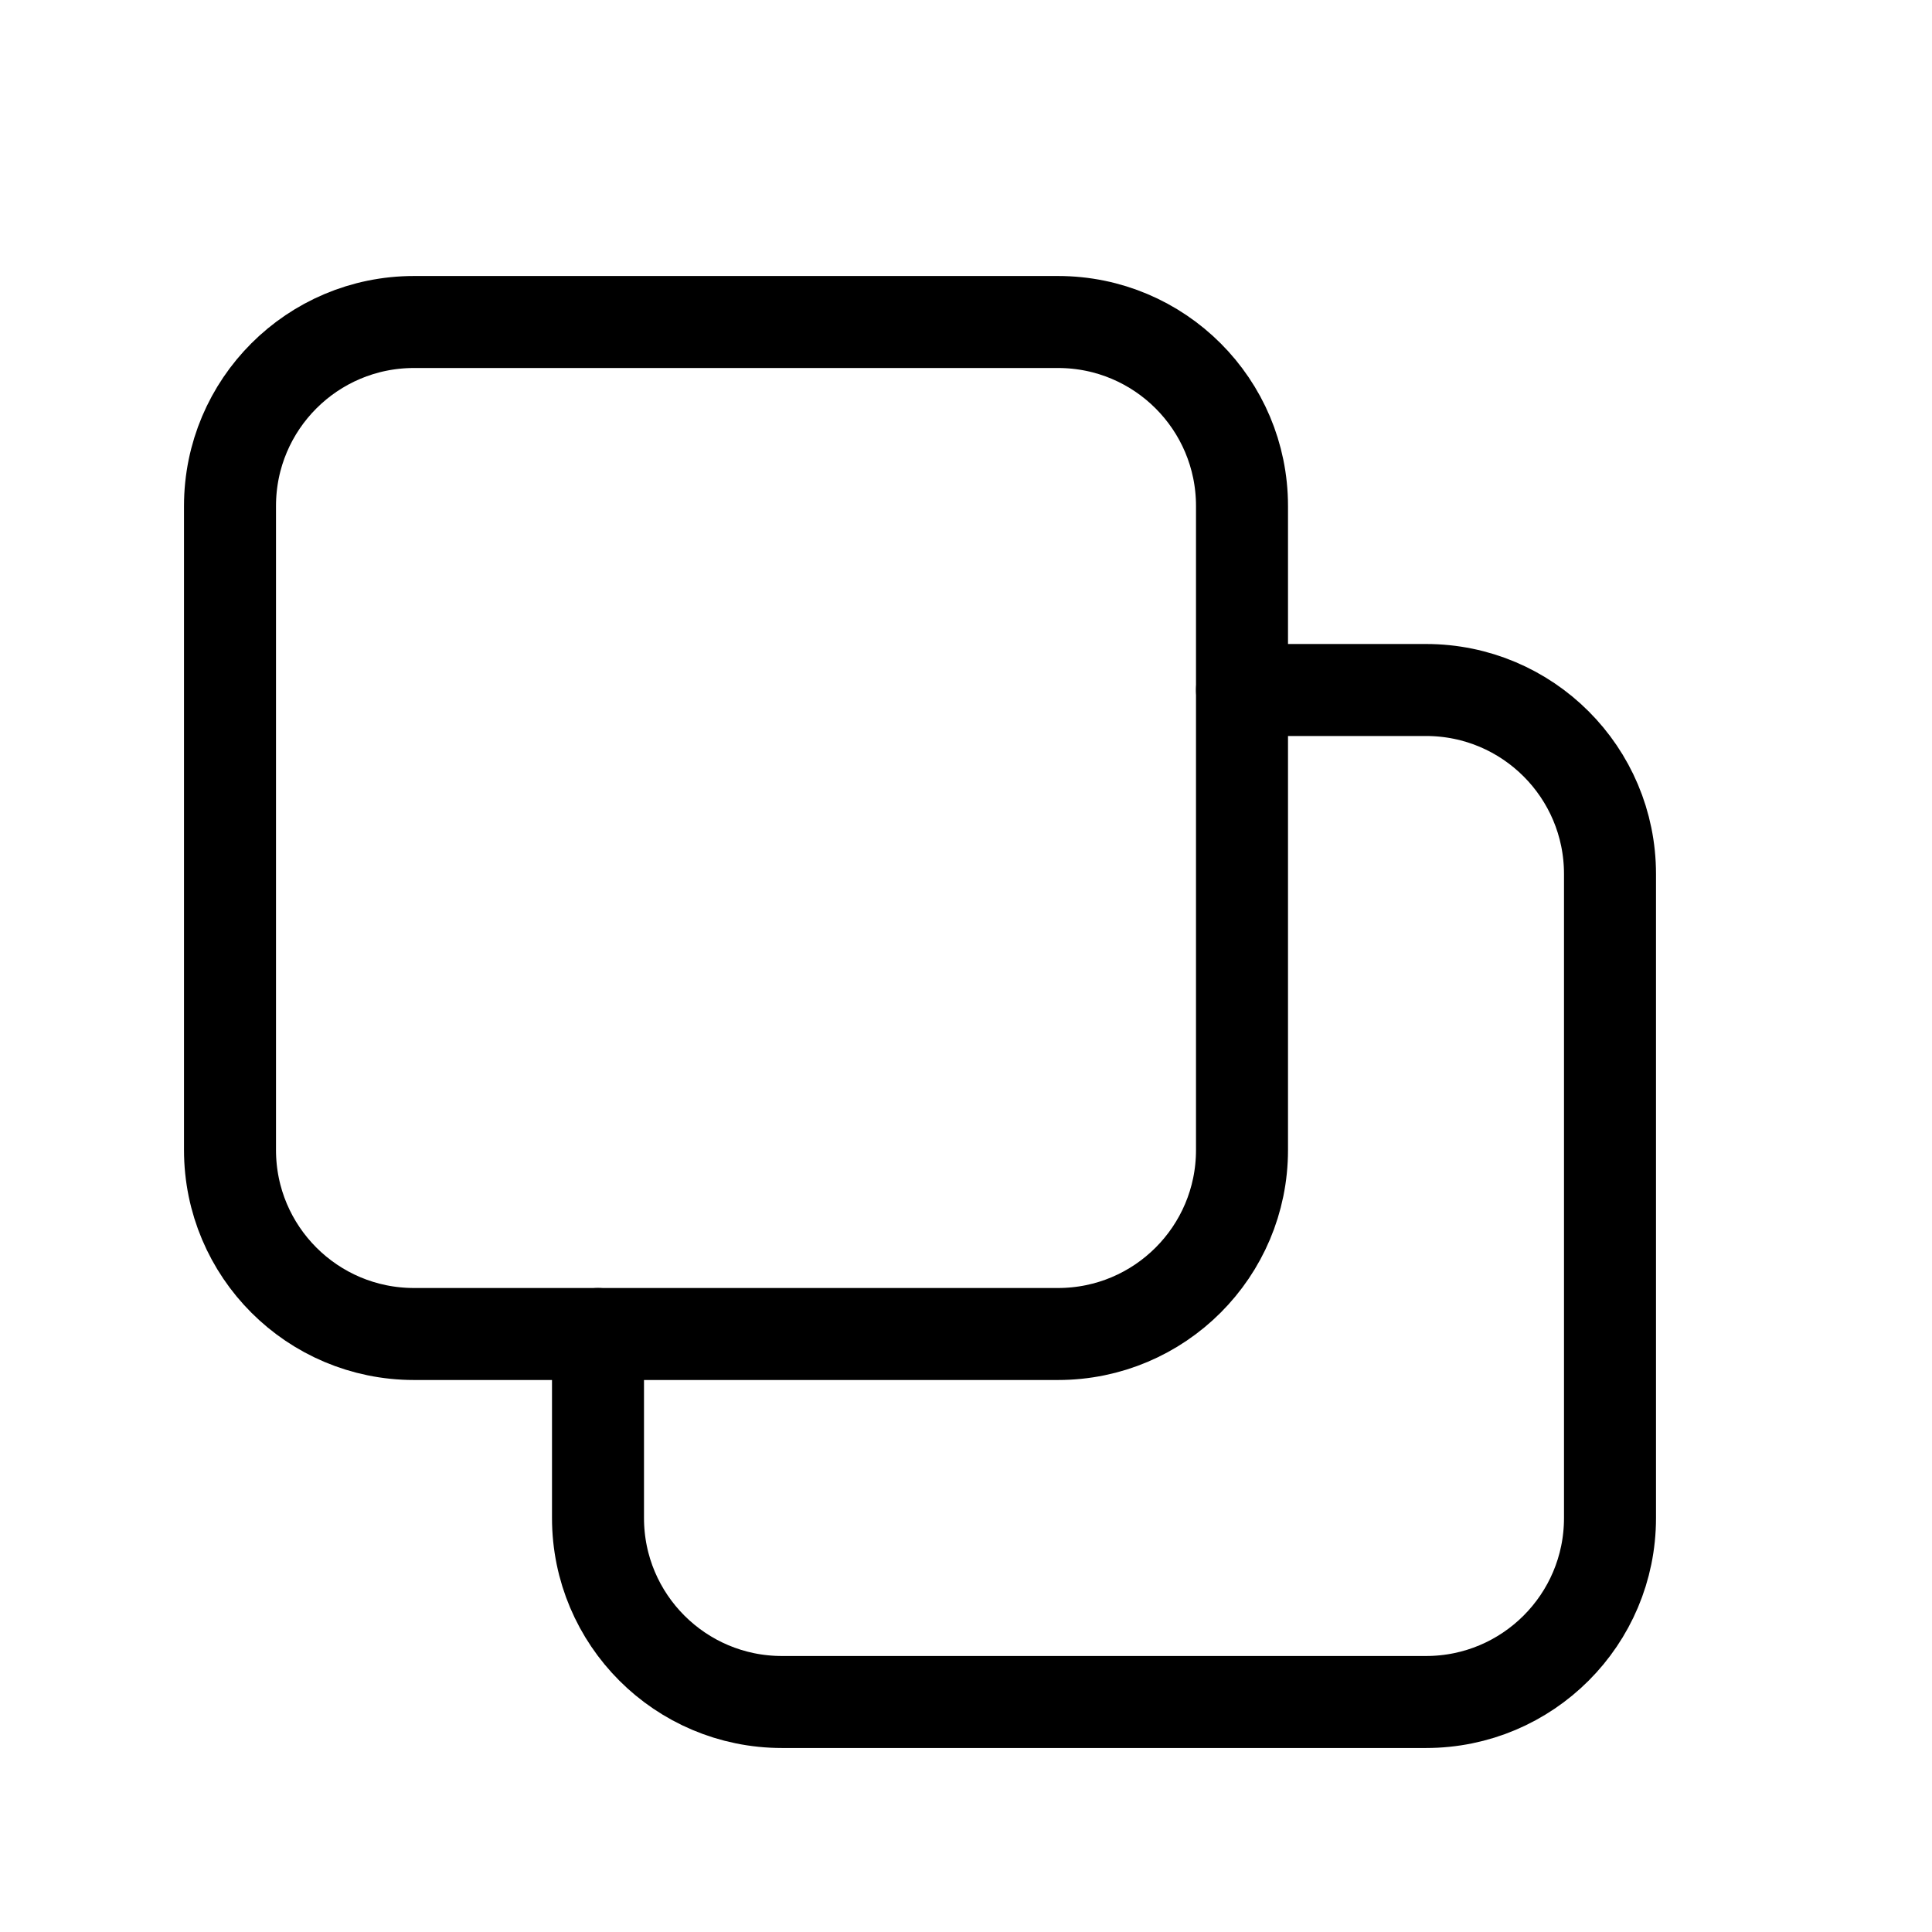
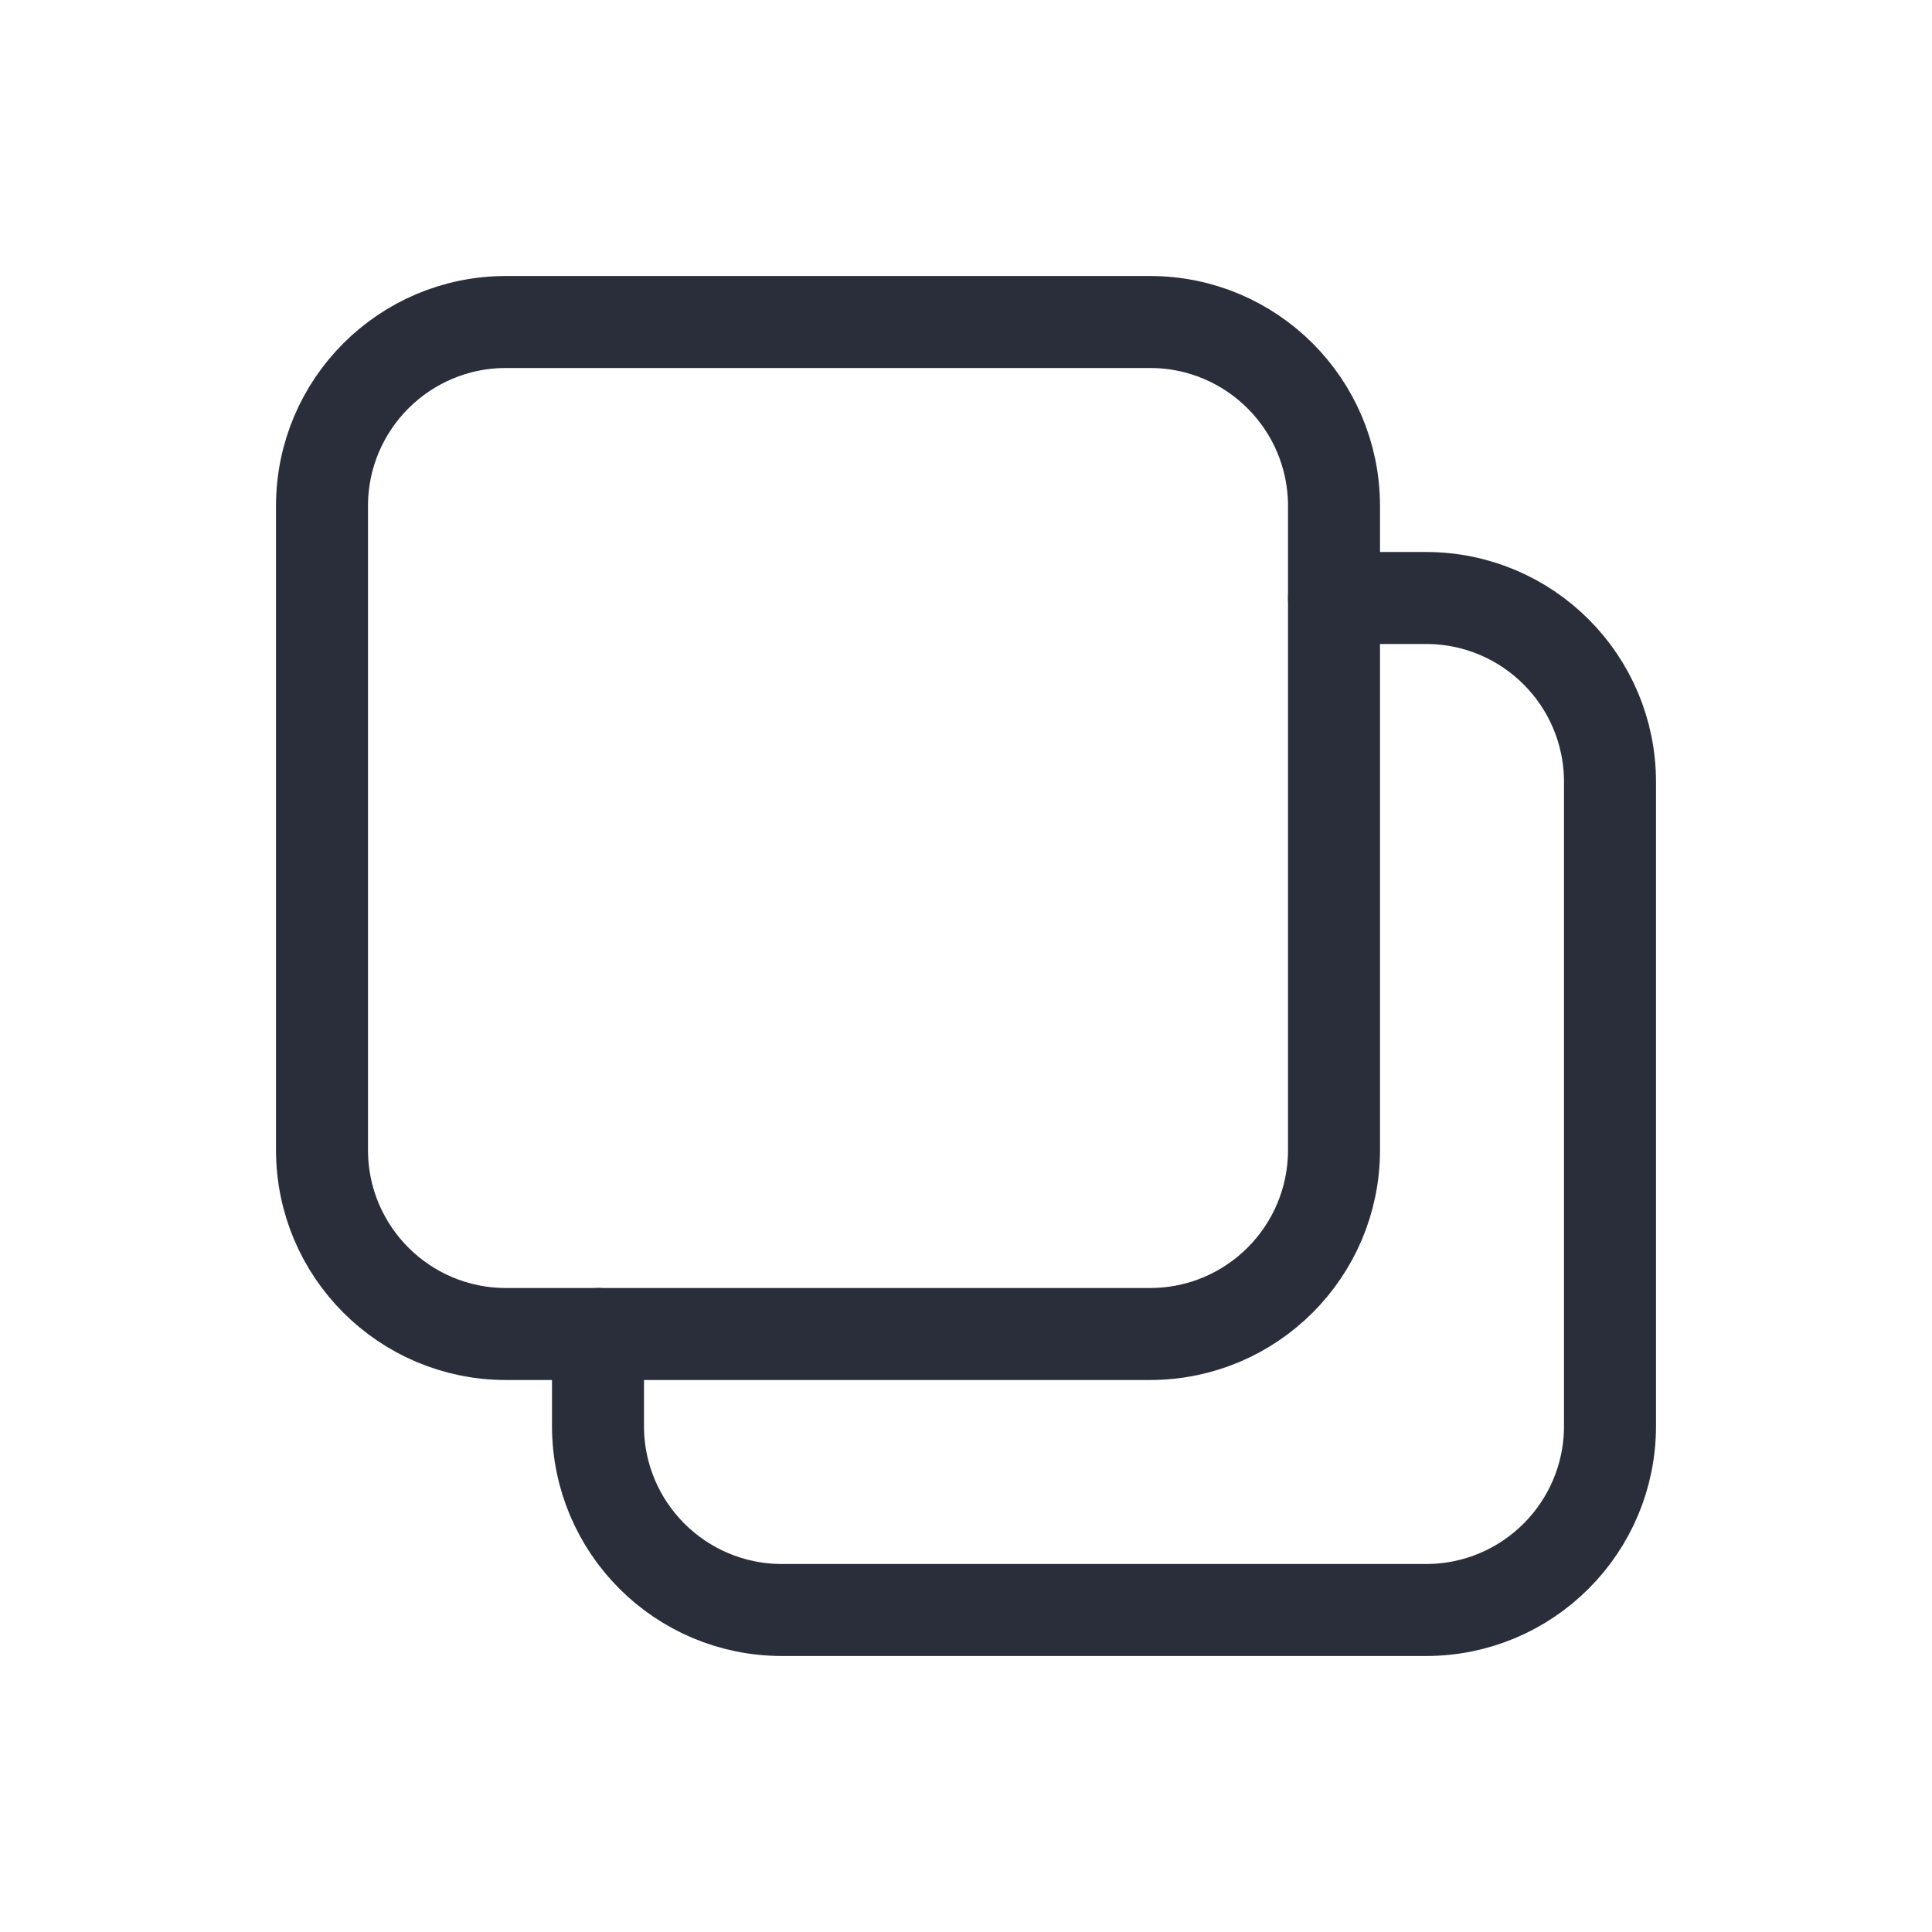
<svg xmlns="http://www.w3.org/2000/svg" height="21" viewBox="0 0 21 21" width="21">
-   <g fill="none" fill-rule="evenodd" stroke="currentColor" stroke-linecap="round" stroke-linejoin="round" transform="translate(2 3)">
-     <path d="m9.5.5h-7c-1.105 0-2 .895-2 2v7c0 1.105.895 2 2 2h7c1.105 0 2-.895 2-2v-7c0-1.105-.895-2-2-2z" transform="matrix(0 1 -1 0 12 0)" />
-     <path d="m11.5 15.5h2c1.105 0 2-.895 2-2v-7c0-1.105-.895-2-2-2h-7c-1.105 0-2 .895-2 2v2" transform="matrix(0 1 -1 0 20 0)" />
+   <g fill="none" fill-rule="evenodd" stroke="#2a2e3b" stroke-linecap="round" stroke-linejoin="round" transform="translate(3 3)">
+     <path d="m11.5 9.5v-7c0-1.105-.895-2-2-2h-7c-1.105 0-2 .895-2 2v7c0 1.105.895 2 2 2h7c1.105 0 2-.895 2-2z" />
+     <path d="m3.5 11.5v1c0 1.105.895 2 2 2h7c1.105 0 2-.895 2-2v-7c0-1.105-.895-2-2-2h-1" />
  </g>
</svg>
